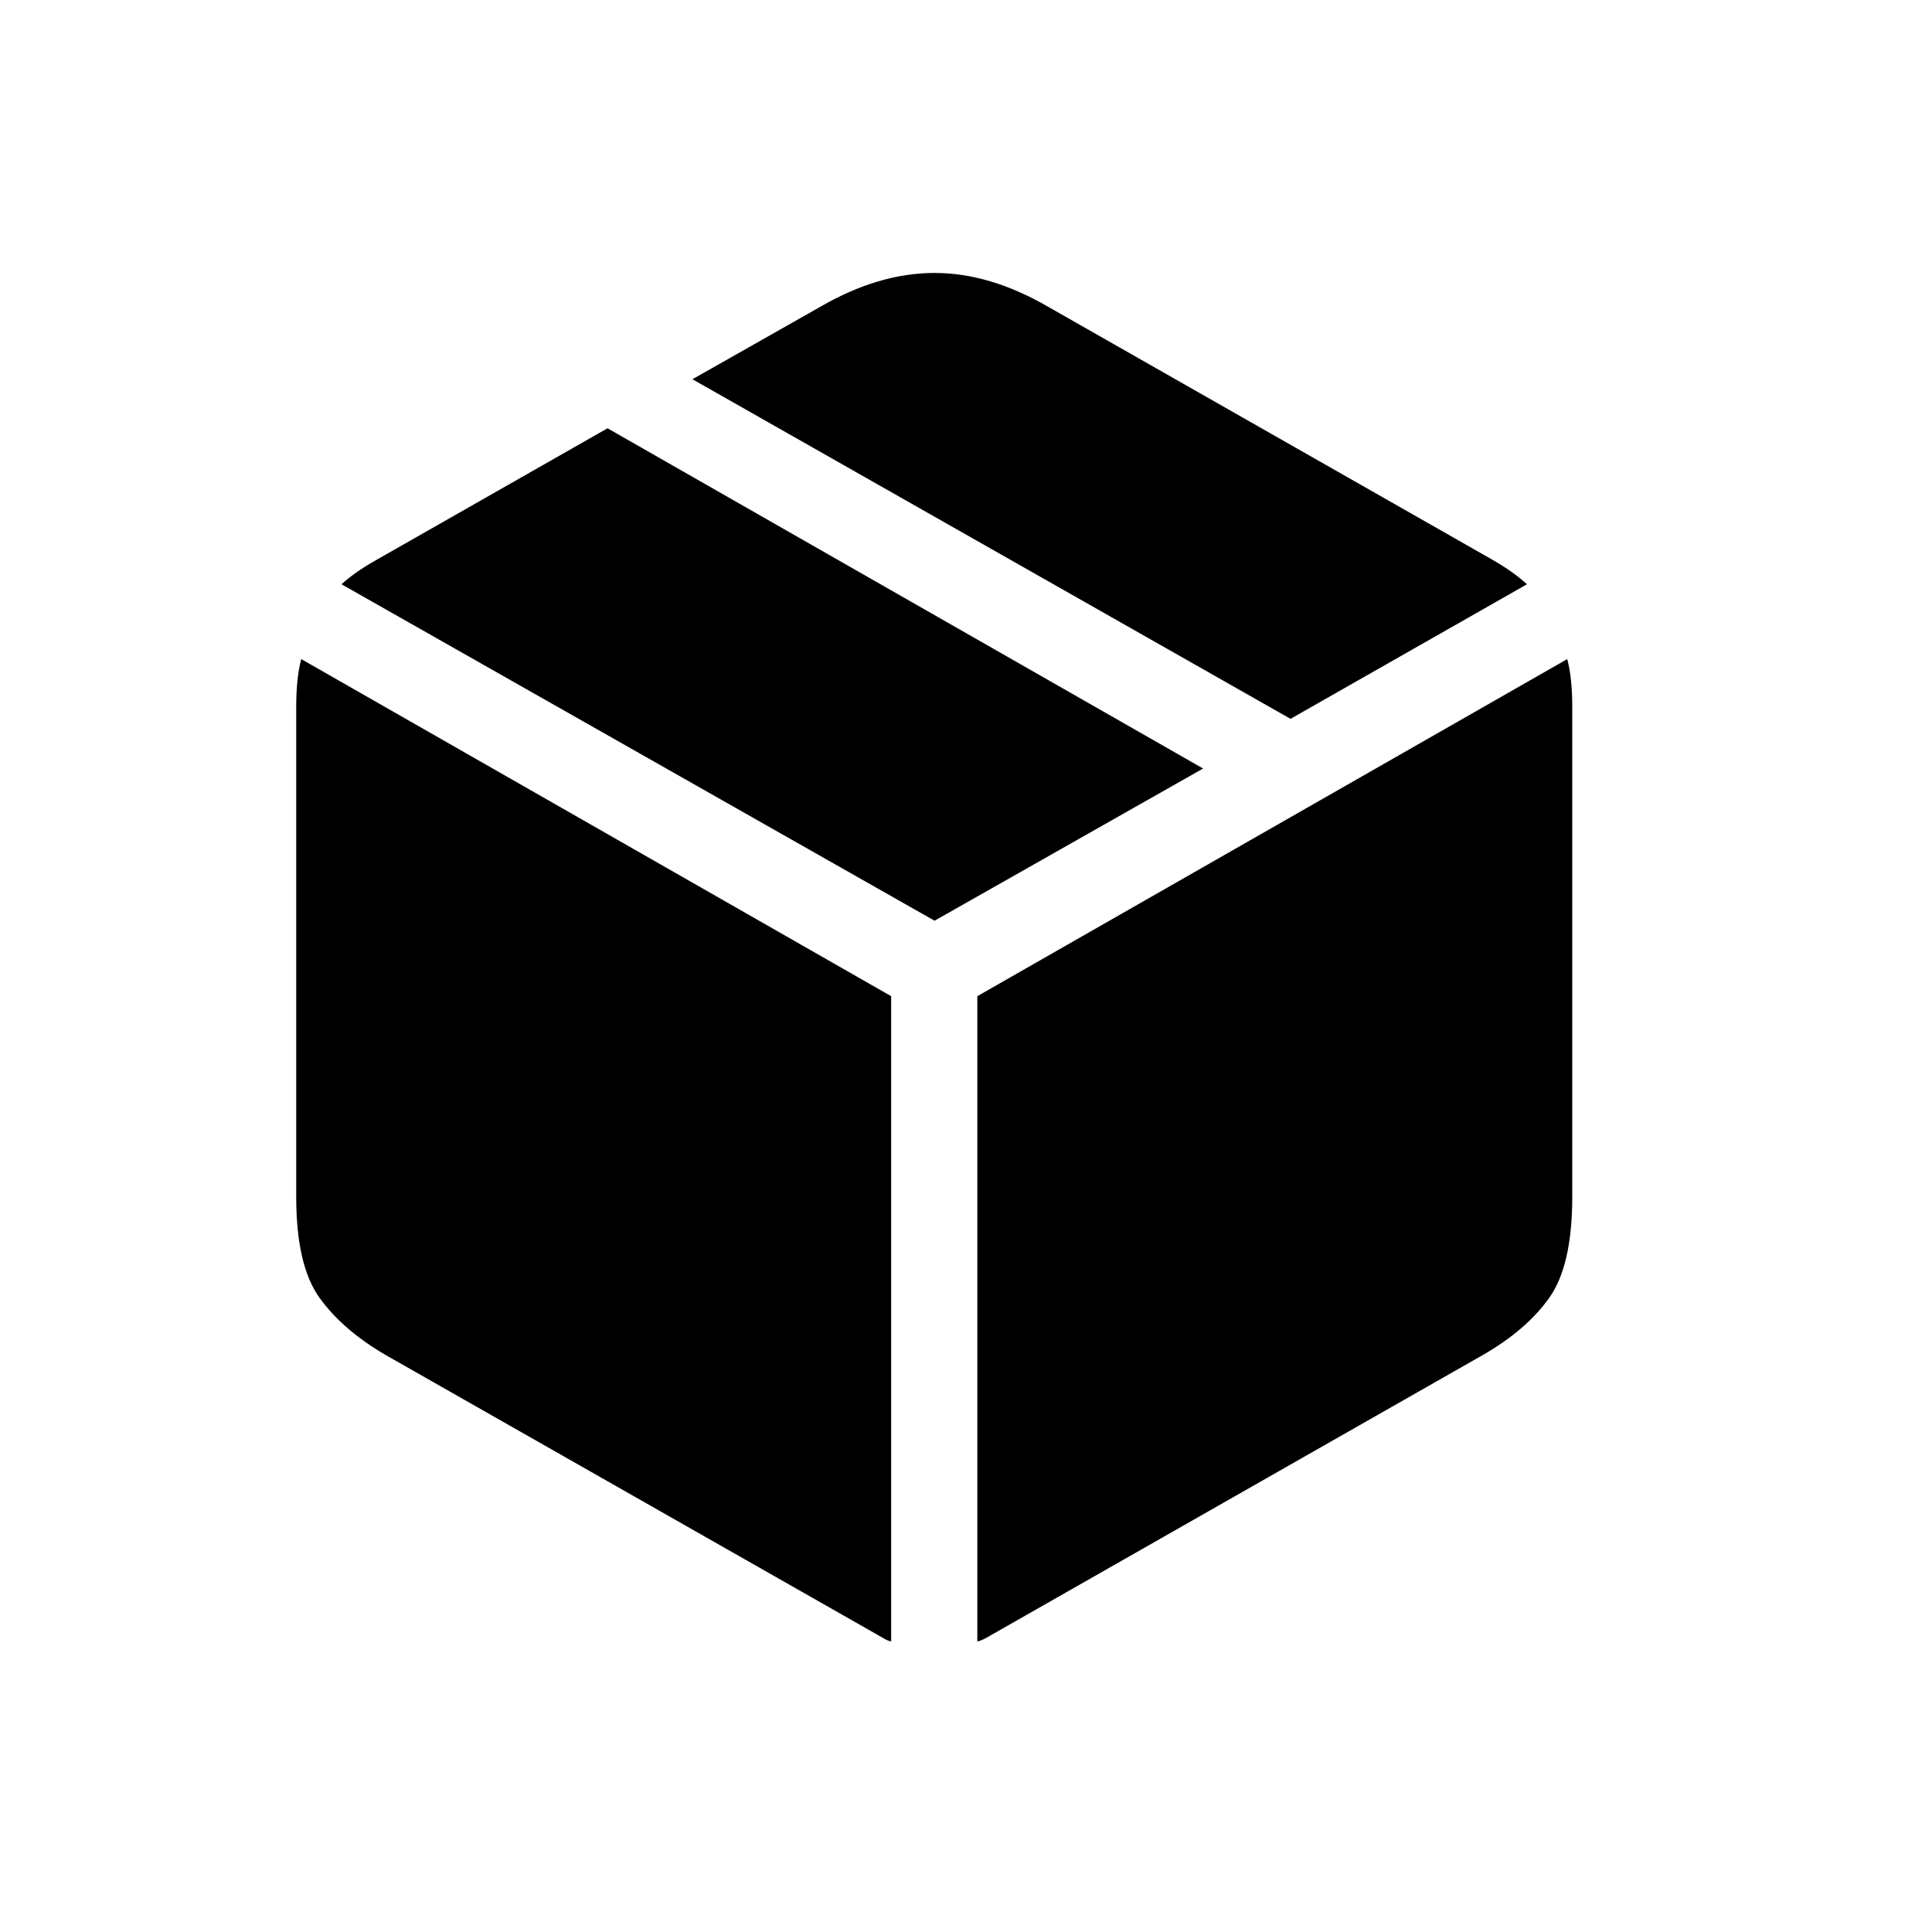
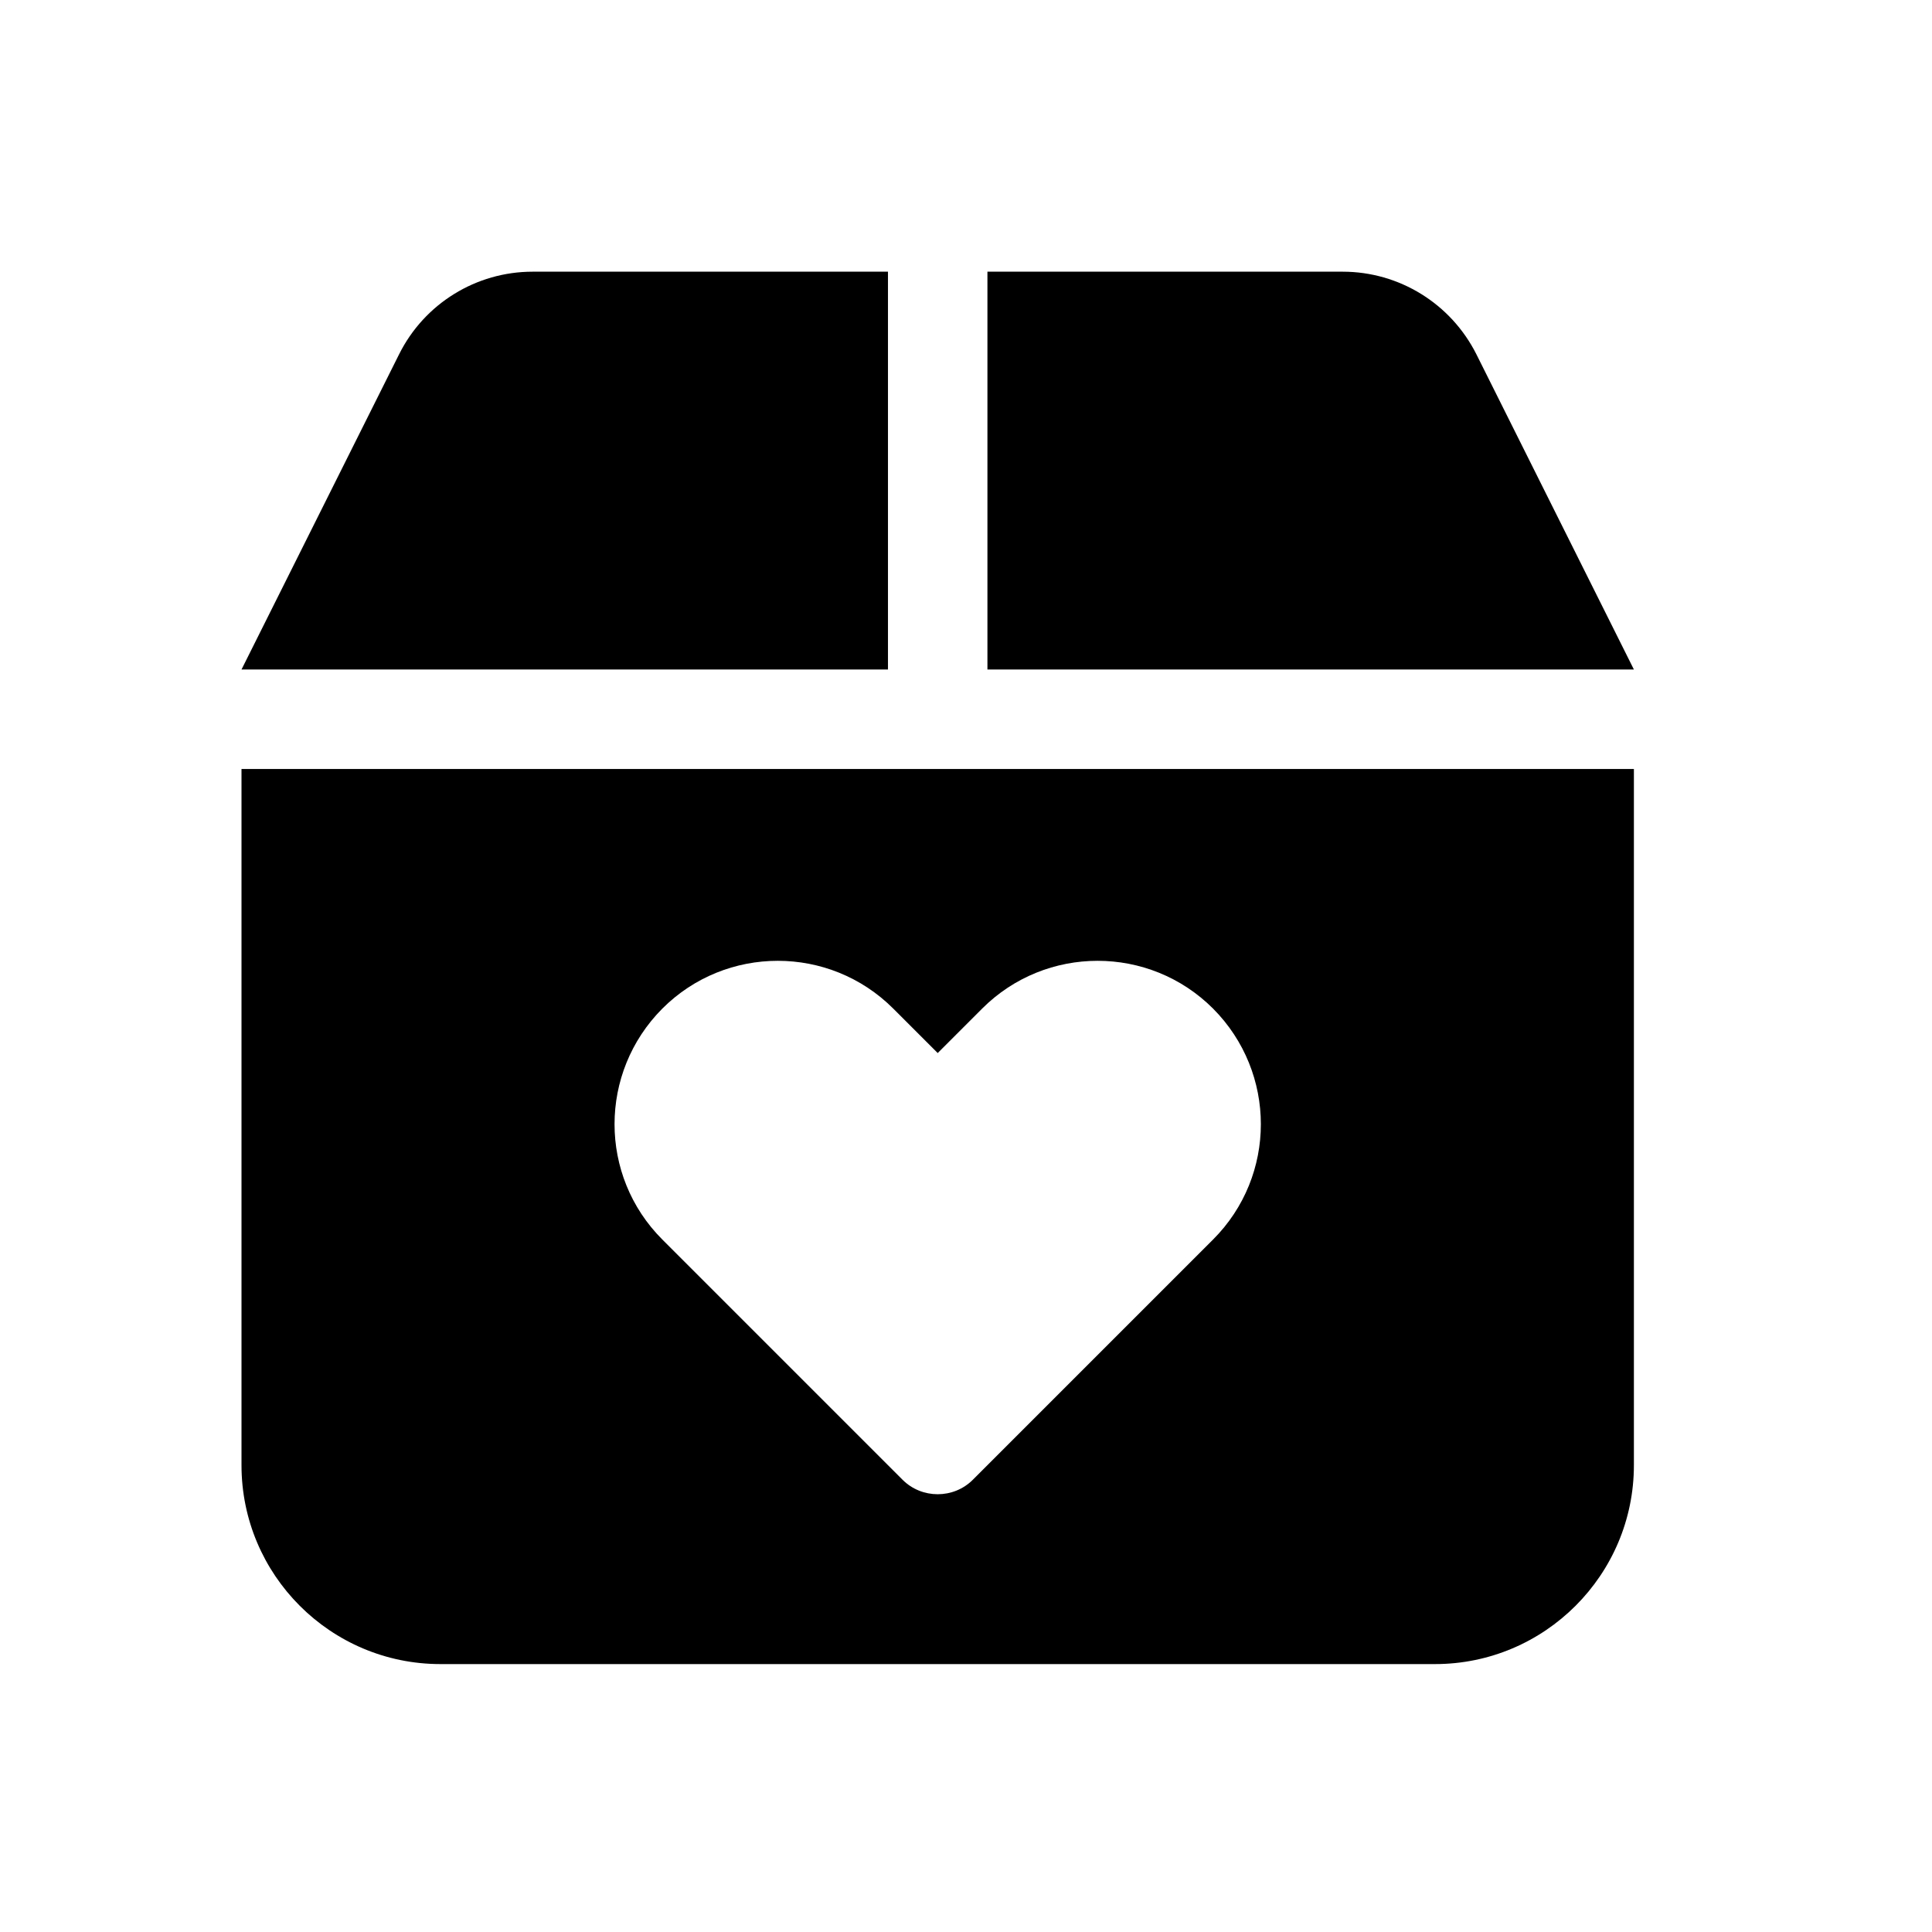
<svg xmlns="http://www.w3.org/2000/svg" width="256px" height="256px" viewBox="0 0 256 256" version="1.1">
-   <path id="􀐛" d="M129.5 217.5 C129.778 217.444 130.056 217.347 130.333 217.208 130.611 217.069 130.889 216.917 131.167 216.75 L196.417 179.583 C200.306 177.361 203.264 174.819 205.292 171.958 207.319 169.097 208.333 164.639 208.333 158.583 L208.333 93.667 C208.333 91.111 208.111 89 207.667 87.333 L129.5 132 Z M118.083 217.5 L118.083 132 39.917 87.333 C39.472 89 39.25 91.111 39.25 93.667 L39.25 158.583 C39.25 164.639 40.278 169.097 42.333 171.958 44.389 174.819 47.333 177.361 51.167 179.583 L116.5 216.75 C116.778 216.917 117.042 217.069 117.292 217.208 117.542 217.347 117.806 217.444 118.083 217.5 Z M123.833 122 L159.417 101.833 80.5 56.75 49.917 74.167 C48.028 75.222 46.472 76.306 45.25 77.417 Z M171 95.25 L202.333 77.417 C201.111 76.306 199.583 75.222 197.75 74.167 L138.917 40.667 C133.75 37.667 128.722 36.167 123.833 36.167 118.889 36.167 113.833 37.667 108.667 40.667 L91.75 50.25 Z" fill="#000000" fill-opacity="1" stroke="none" />
+   <path id="box-heart-solid" d="M117.661 36 L117.661 88.714 32 88.714 52.892 46.926 C56.24 40.229 63.085 36 70.576 36 Z M177.911 36 C185.407 36 192.243 40.229 195.62 46.926 L216.5 88.714 130.839 88.714 130.839 36 Z M32 101.893 L216.5 101.893 216.5 194.143 C216.5 208.68 204.68 220.5 190.143 220.5 L58.357 220.5 C43.799 220.5 32 208.68 32 194.143 Z M128.904 196.078 L160.738 164.244 C169.181 155.801 169.181 142.129 160.738 133.645 152.296 125.202 138.582 125.202 130.139 133.645 L124.25 139.534 118.361 133.645 C109.918 125.202 96.204 125.202 87.762 133.645 79.319 142.129 79.319 155.801 87.762 164.244 L119.596 196.078 C122.15 198.632 126.35 198.632 128.904 196.078 Z" fill="#000000" fill-opacity="1" stroke="none" />
</svg>
